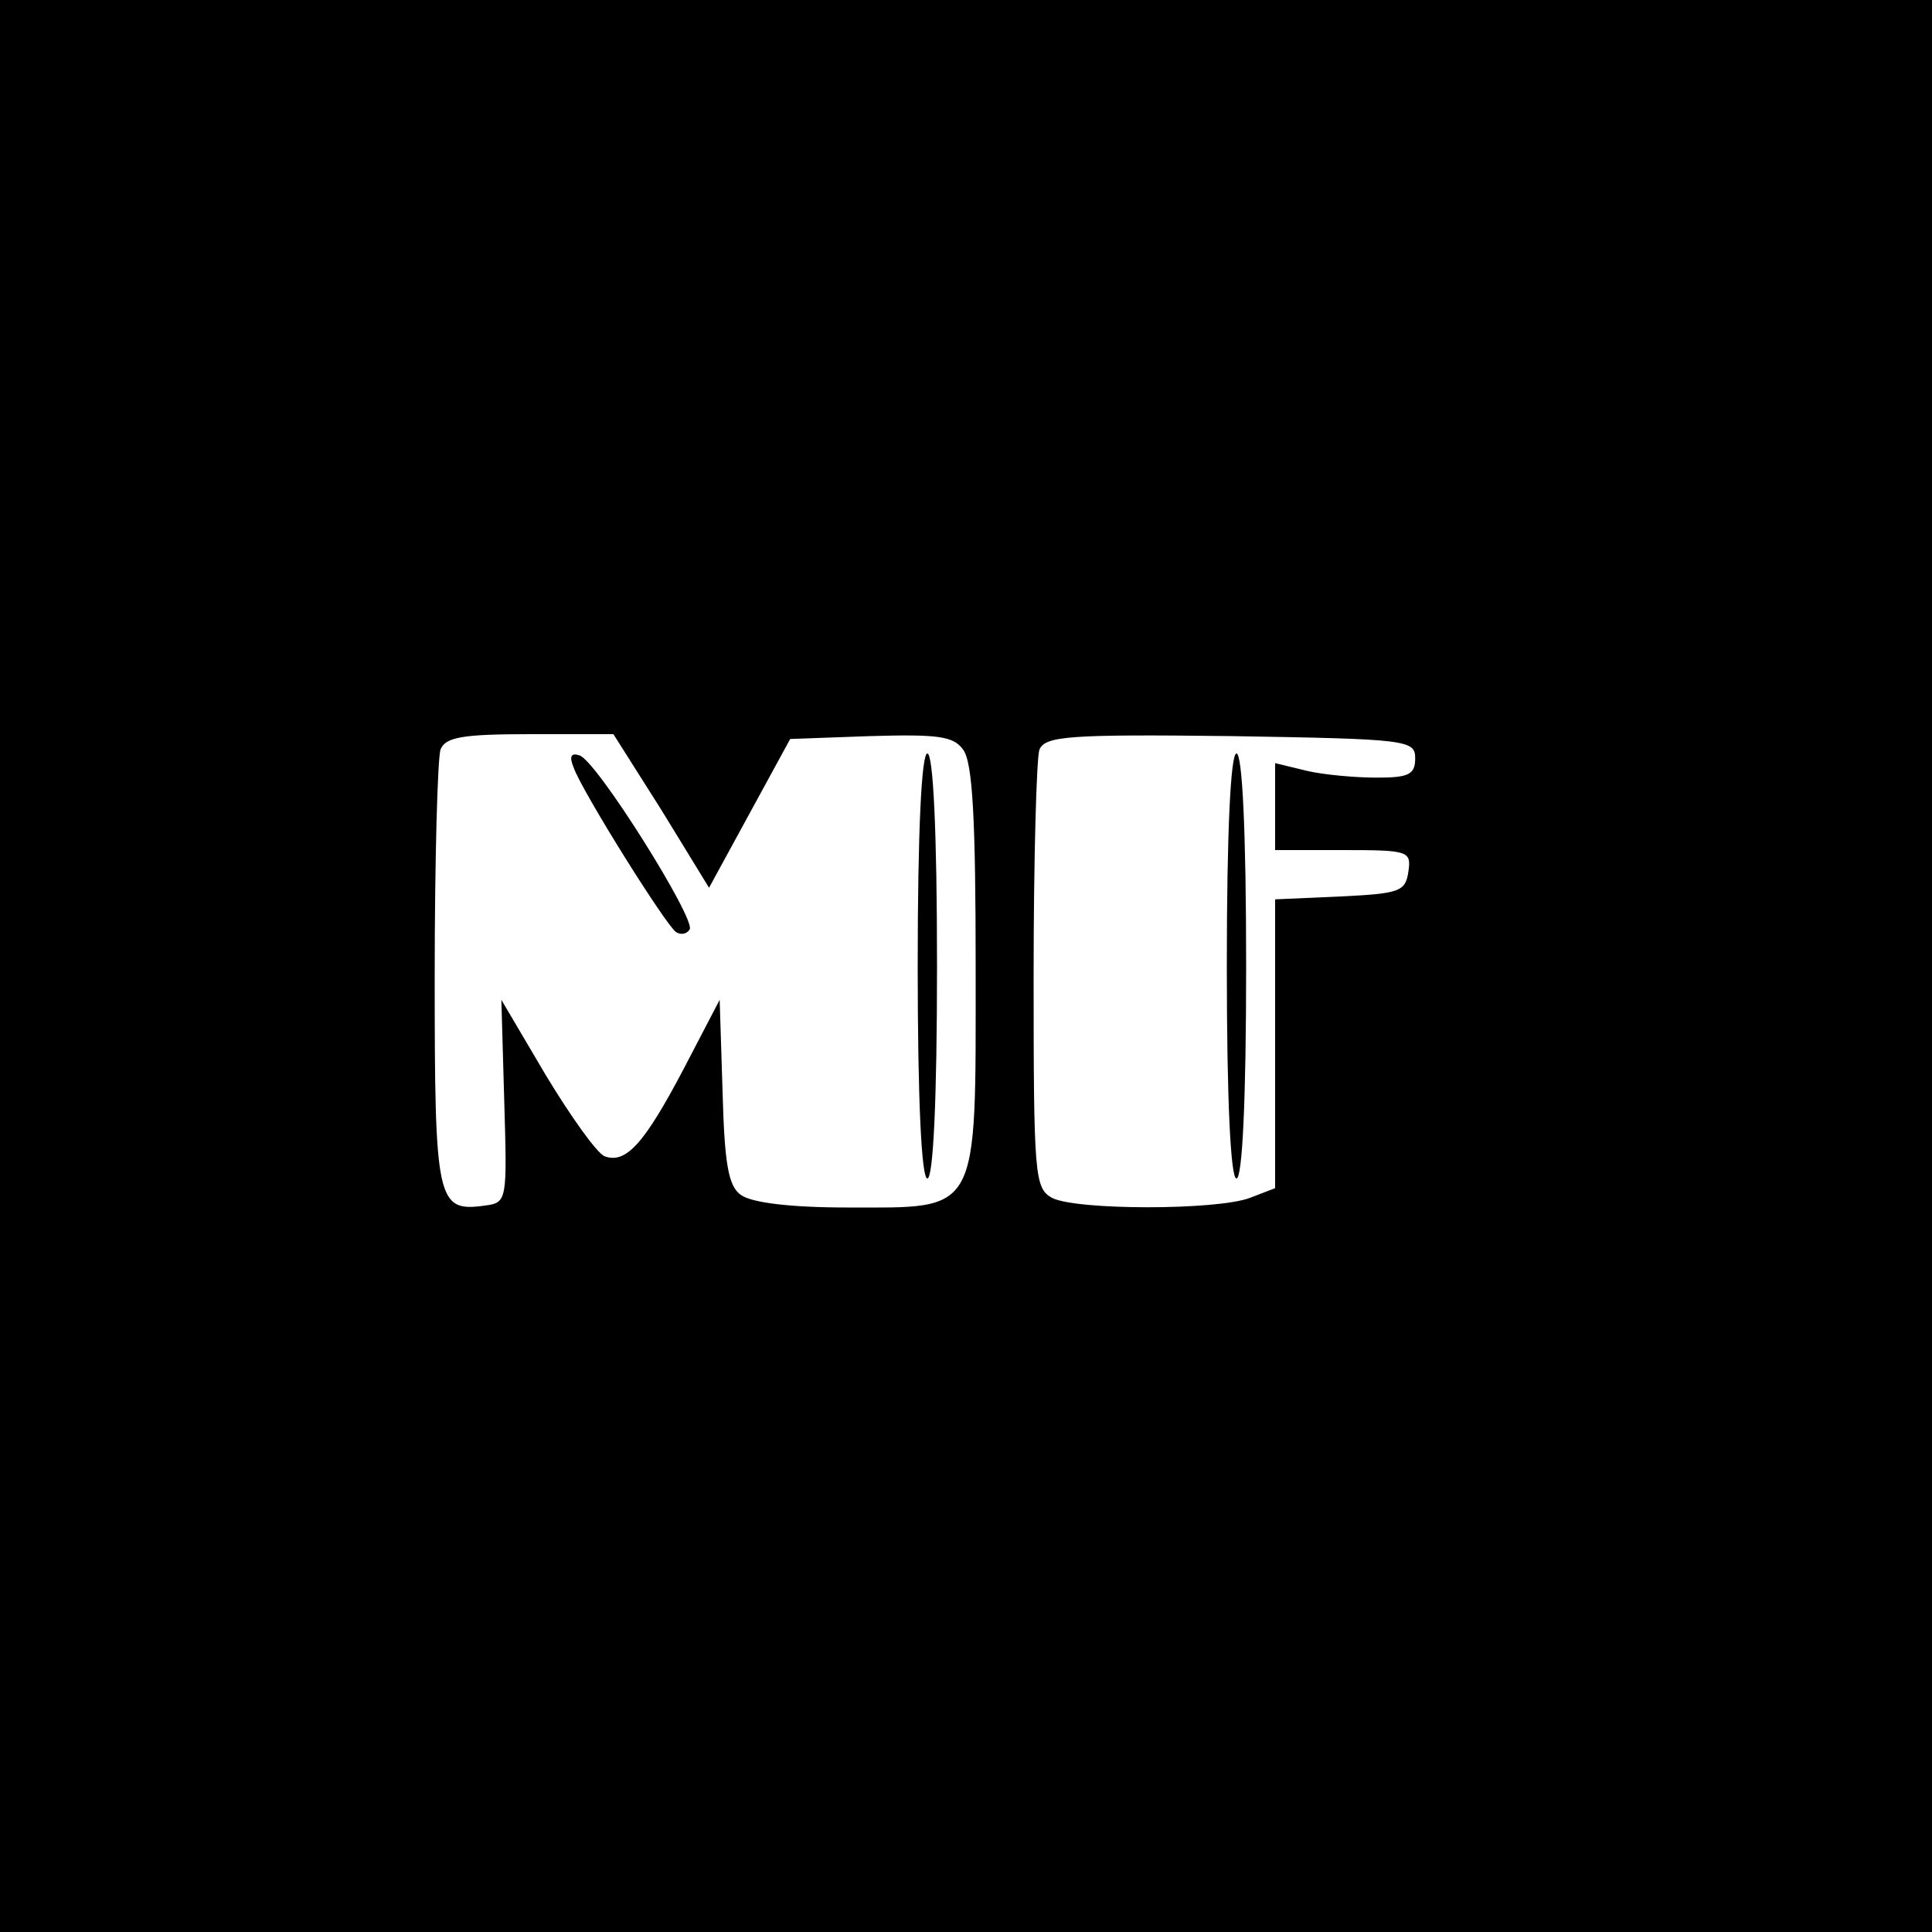
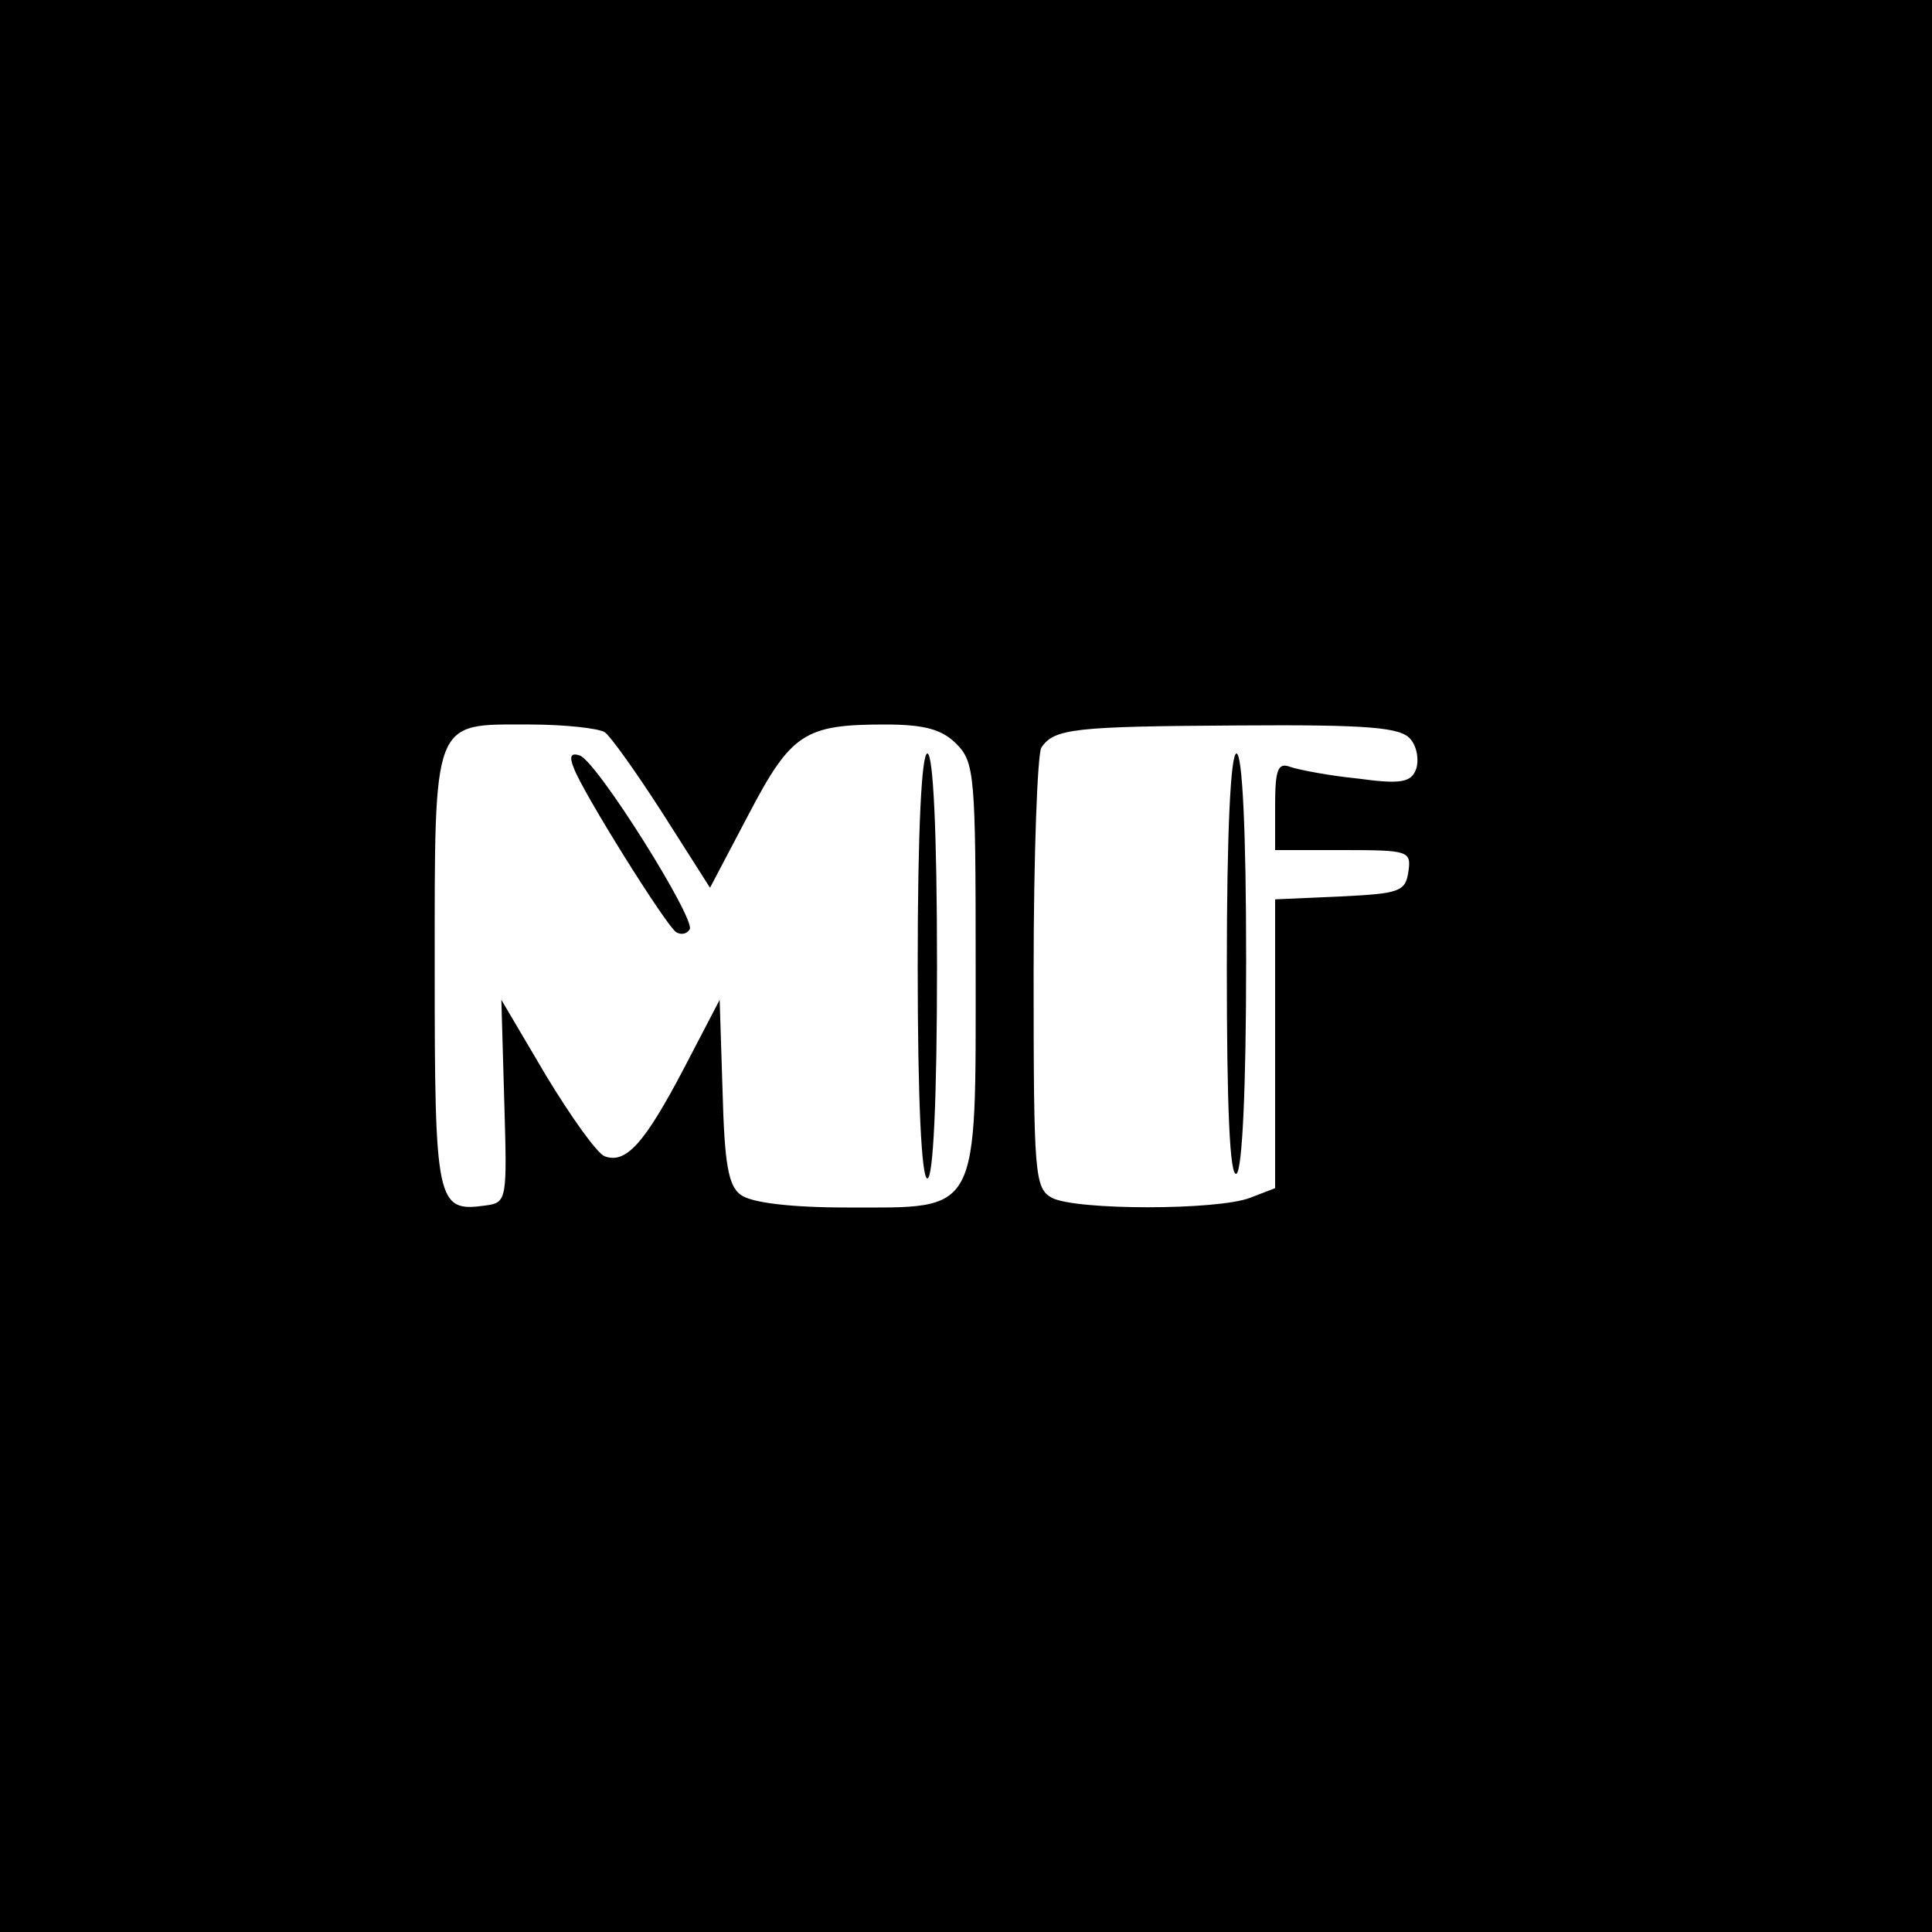
<svg xmlns="http://www.w3.org/2000/svg" version="1.0" width="200pt" height="200pt" viewBox="0 0 200 200" preserveAspectRatio="xMidYMid meet">
  <g transform="translate(0,200) scale(0.1,-0.1)" fill="#000000" stroke="none">
-     <path d="M0 1000 l0 -1000 1000 0 1000 0 0 1000 0 1000 -1000 0 -1000 0 0 -1000z m685 161 l49 -80 42 77 42 77 83 3 c70 2 86 0 96 -14 10 -13 13 -74 13 -226 0 -258 5 -248 -133 -248 -59 0 -99 5 -110 13 -13 9 -17 32 -19 107 l-3 95 -37 -71 c-41 -78 -60 -99 -82 -91 -8 3 -35 41 -61 84 l-46 78 3 -105 c3 -103 3 -105 -20 -108 -50 -7 -52 4 -52 238 0 120 3 225 6 234 5 13 23 16 93 16 l86 0 50 -79z m780 54 c0 -17 -7 -20 -40 -20 -22 0 -55 3 -72 7 l-33 8 0 -45 0 -45 71 0 c67 0 70 -1 67 -22 -3 -21 -9 -23 -70 -26 l-68 -3 0 -150 0 -149 -26 -10 c-34 -13 -180 -13 -205 0 -18 10 -19 23 -19 230 0 120 3 226 6 234 6 14 30 16 198 14 183 -3 191 -4 191 -23z" />
+     <path d="M0 1000 l0 -1000 1000 0 1000 0 0 1000 0 1000 -1000 0 -1000 0 0 -1000z m626 242 c6 -4 33 -42 60 -84 l49 -77 40 76 c44 84 58 93 141 93 41 0 59 -5 74 -20 19 -19 20 -33 20 -230 0 -260 5 -250 -133 -250 -59 0 -99 5 -110 13 -13 9 -17 32 -19 107 l-3 95 -37 -71 c-41 -78 -60 -99 -82 -91 -8 3 -35 41 -61 84 l-46 78 3 -105 c3 -103 3 -105 -20 -108 -50 -7 -52 3 -52 244 0 263 -3 254 98 254 37 0 72 -4 78 -8z m834 -7 c7 -8 9 -22 6 -31 -5 -14 -16 -16 -60 -10 -30 3 -61 9 -70 12 -13 5 -16 -2 -16 -40 l0 -46 71 0 c67 0 70 -1 67 -22 -3 -21 -9 -23 -70 -26 l-68 -3 0 -150 0 -149 -26 -10 c-34 -13 -180 -13 -205 0 -18 10 -19 23 -19 233 0 122 4 227 8 233 13 20 35 22 203 23 136 1 169 -2 179 -14z" />
    <path d="M594 1205 c9 -25 96 -164 106 -170 5 -3 11 -2 14 3 6 11 -96 174 -114 180 -9 3 -11 -1 -6 -13z" />
    <path d="M950 1000 c0 -140 4 -220 10 -220 6 0 10 80 10 220 0 140 -4 220 -10 220 -6 0 -10 -80 -10 -220z" />
-     <path d="M1270 1000 c0 -140 4 -220 10 -220 6 0 10 80 10 220 0 140 -4 220 -10 220 -6 0 -10 -80 -10 -220z" />
+     <path d="M1270 999 c0 -144 3 -218 10 -214 6 4 10 88 10 221 0 136 -4 214 -10 214 -6 0 -10 -80 -10 -221z" />
  </g>
</svg>
